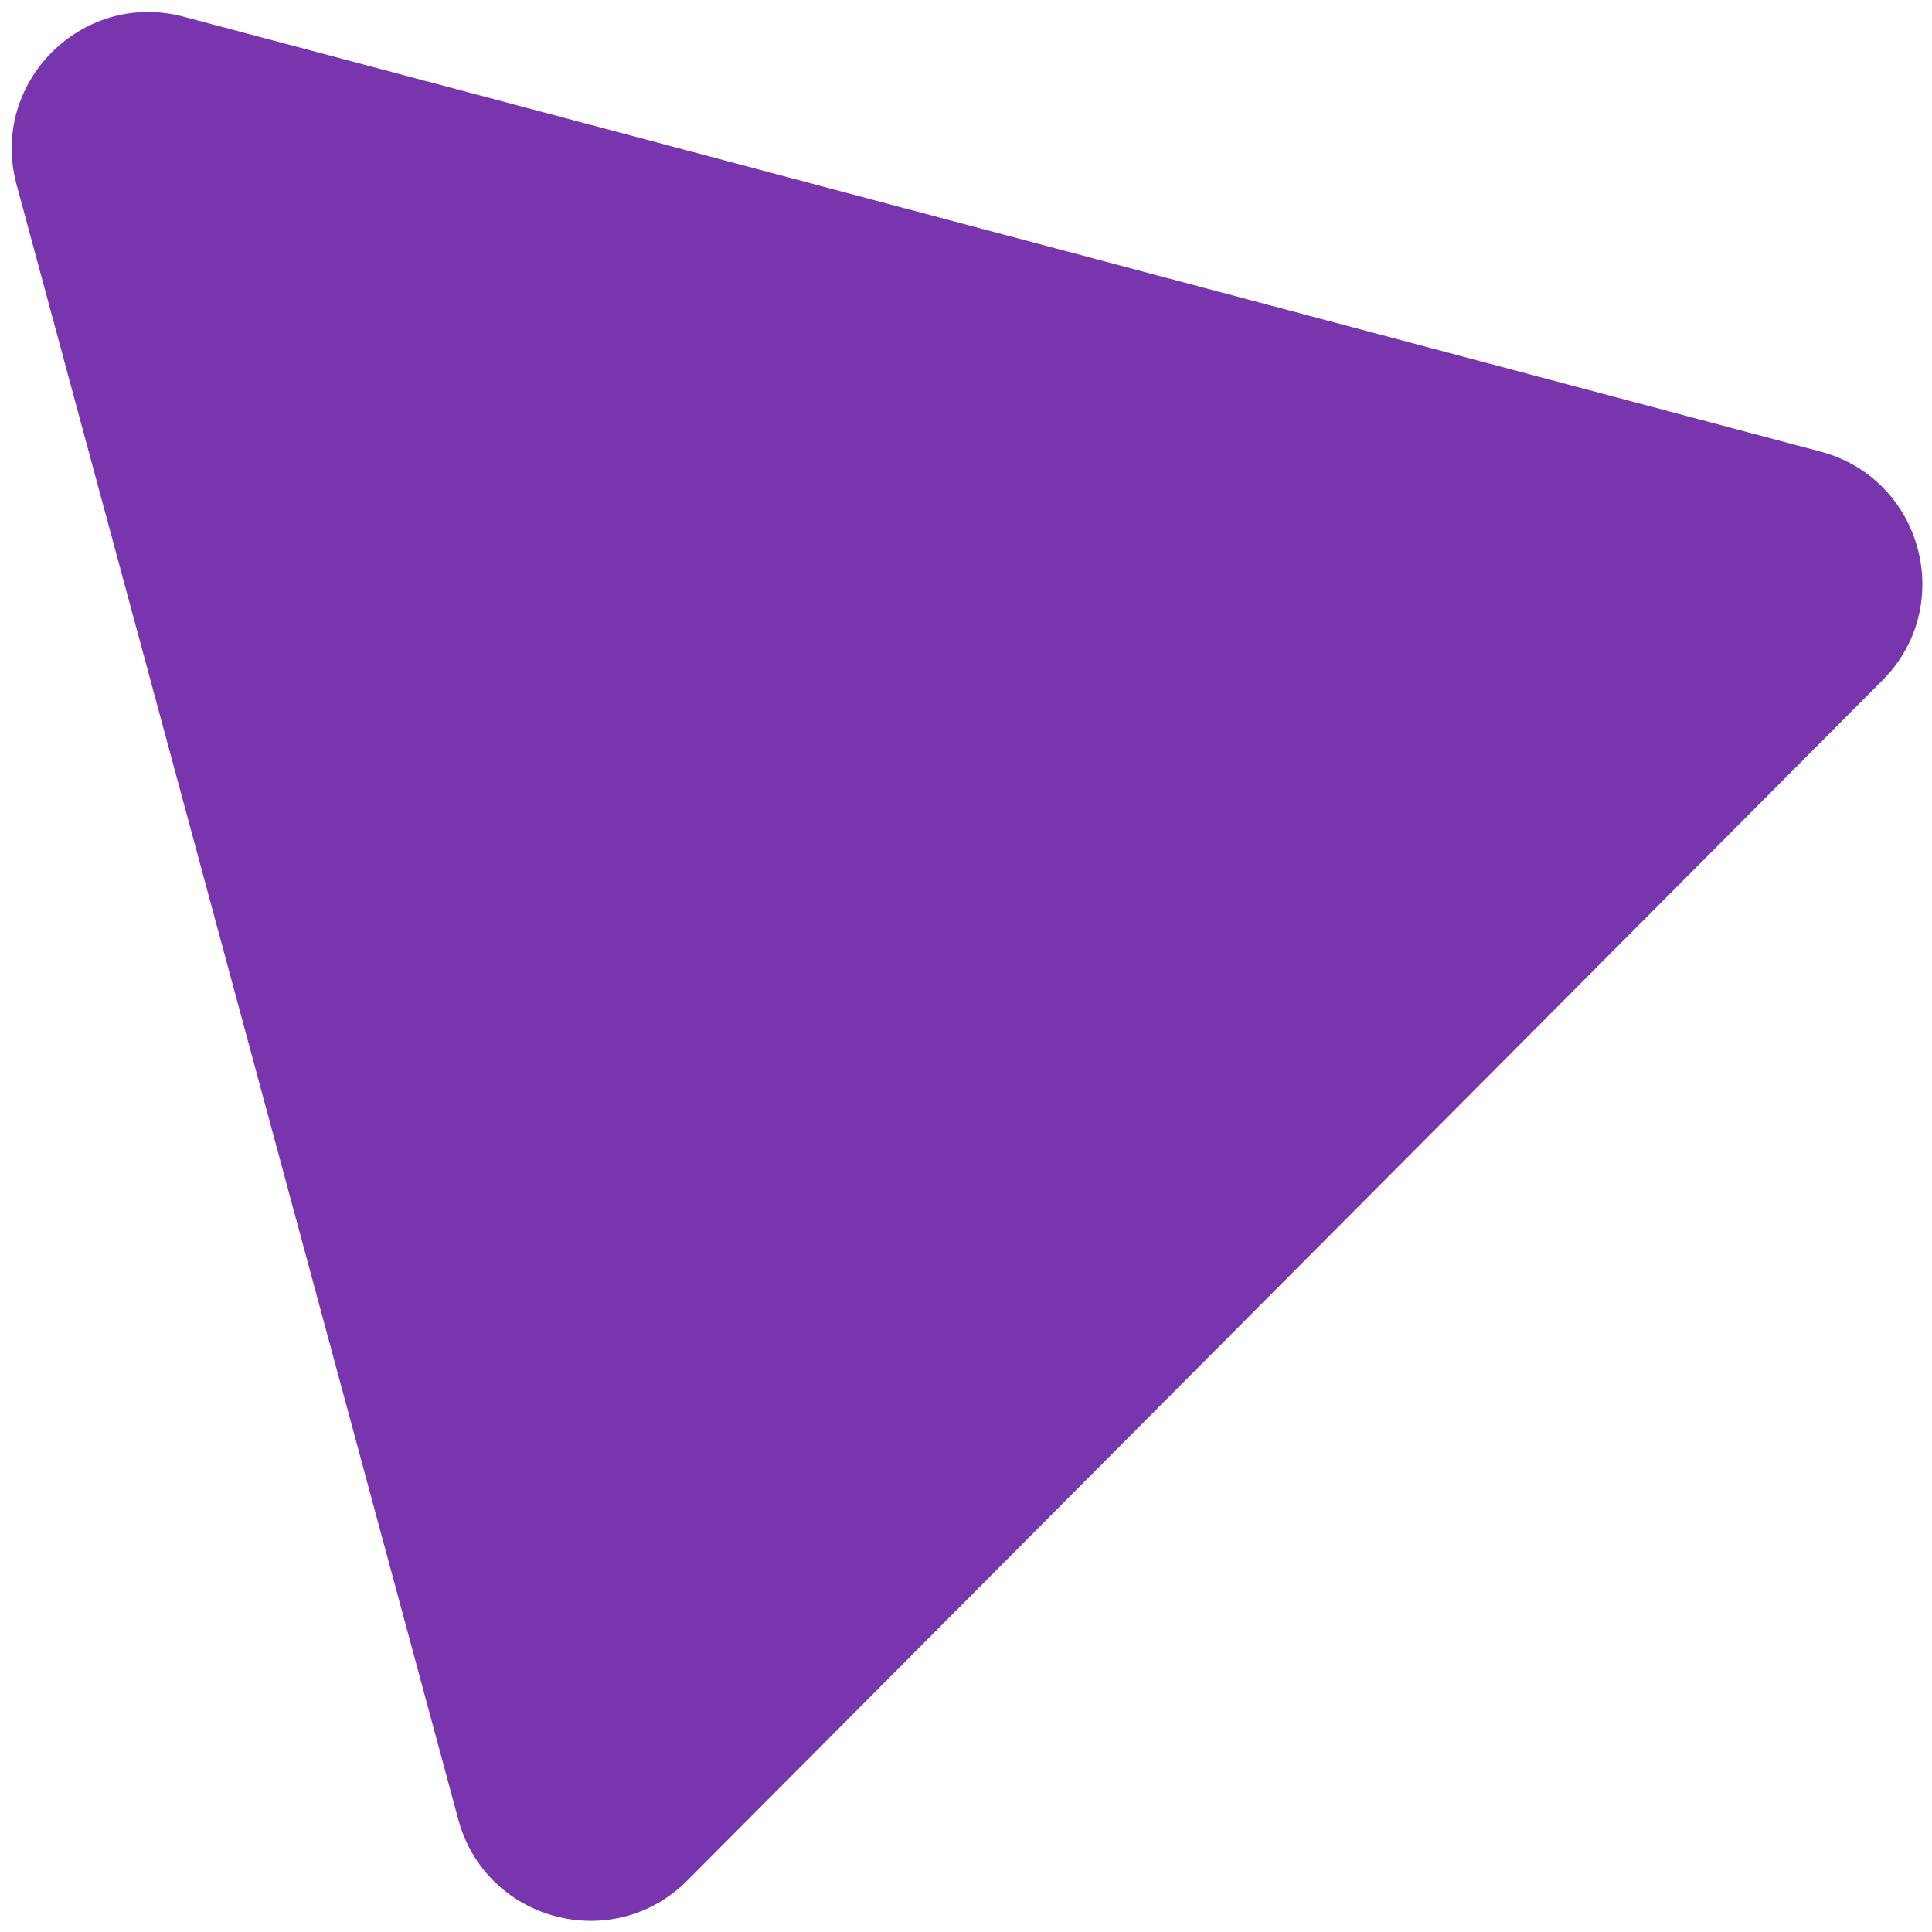
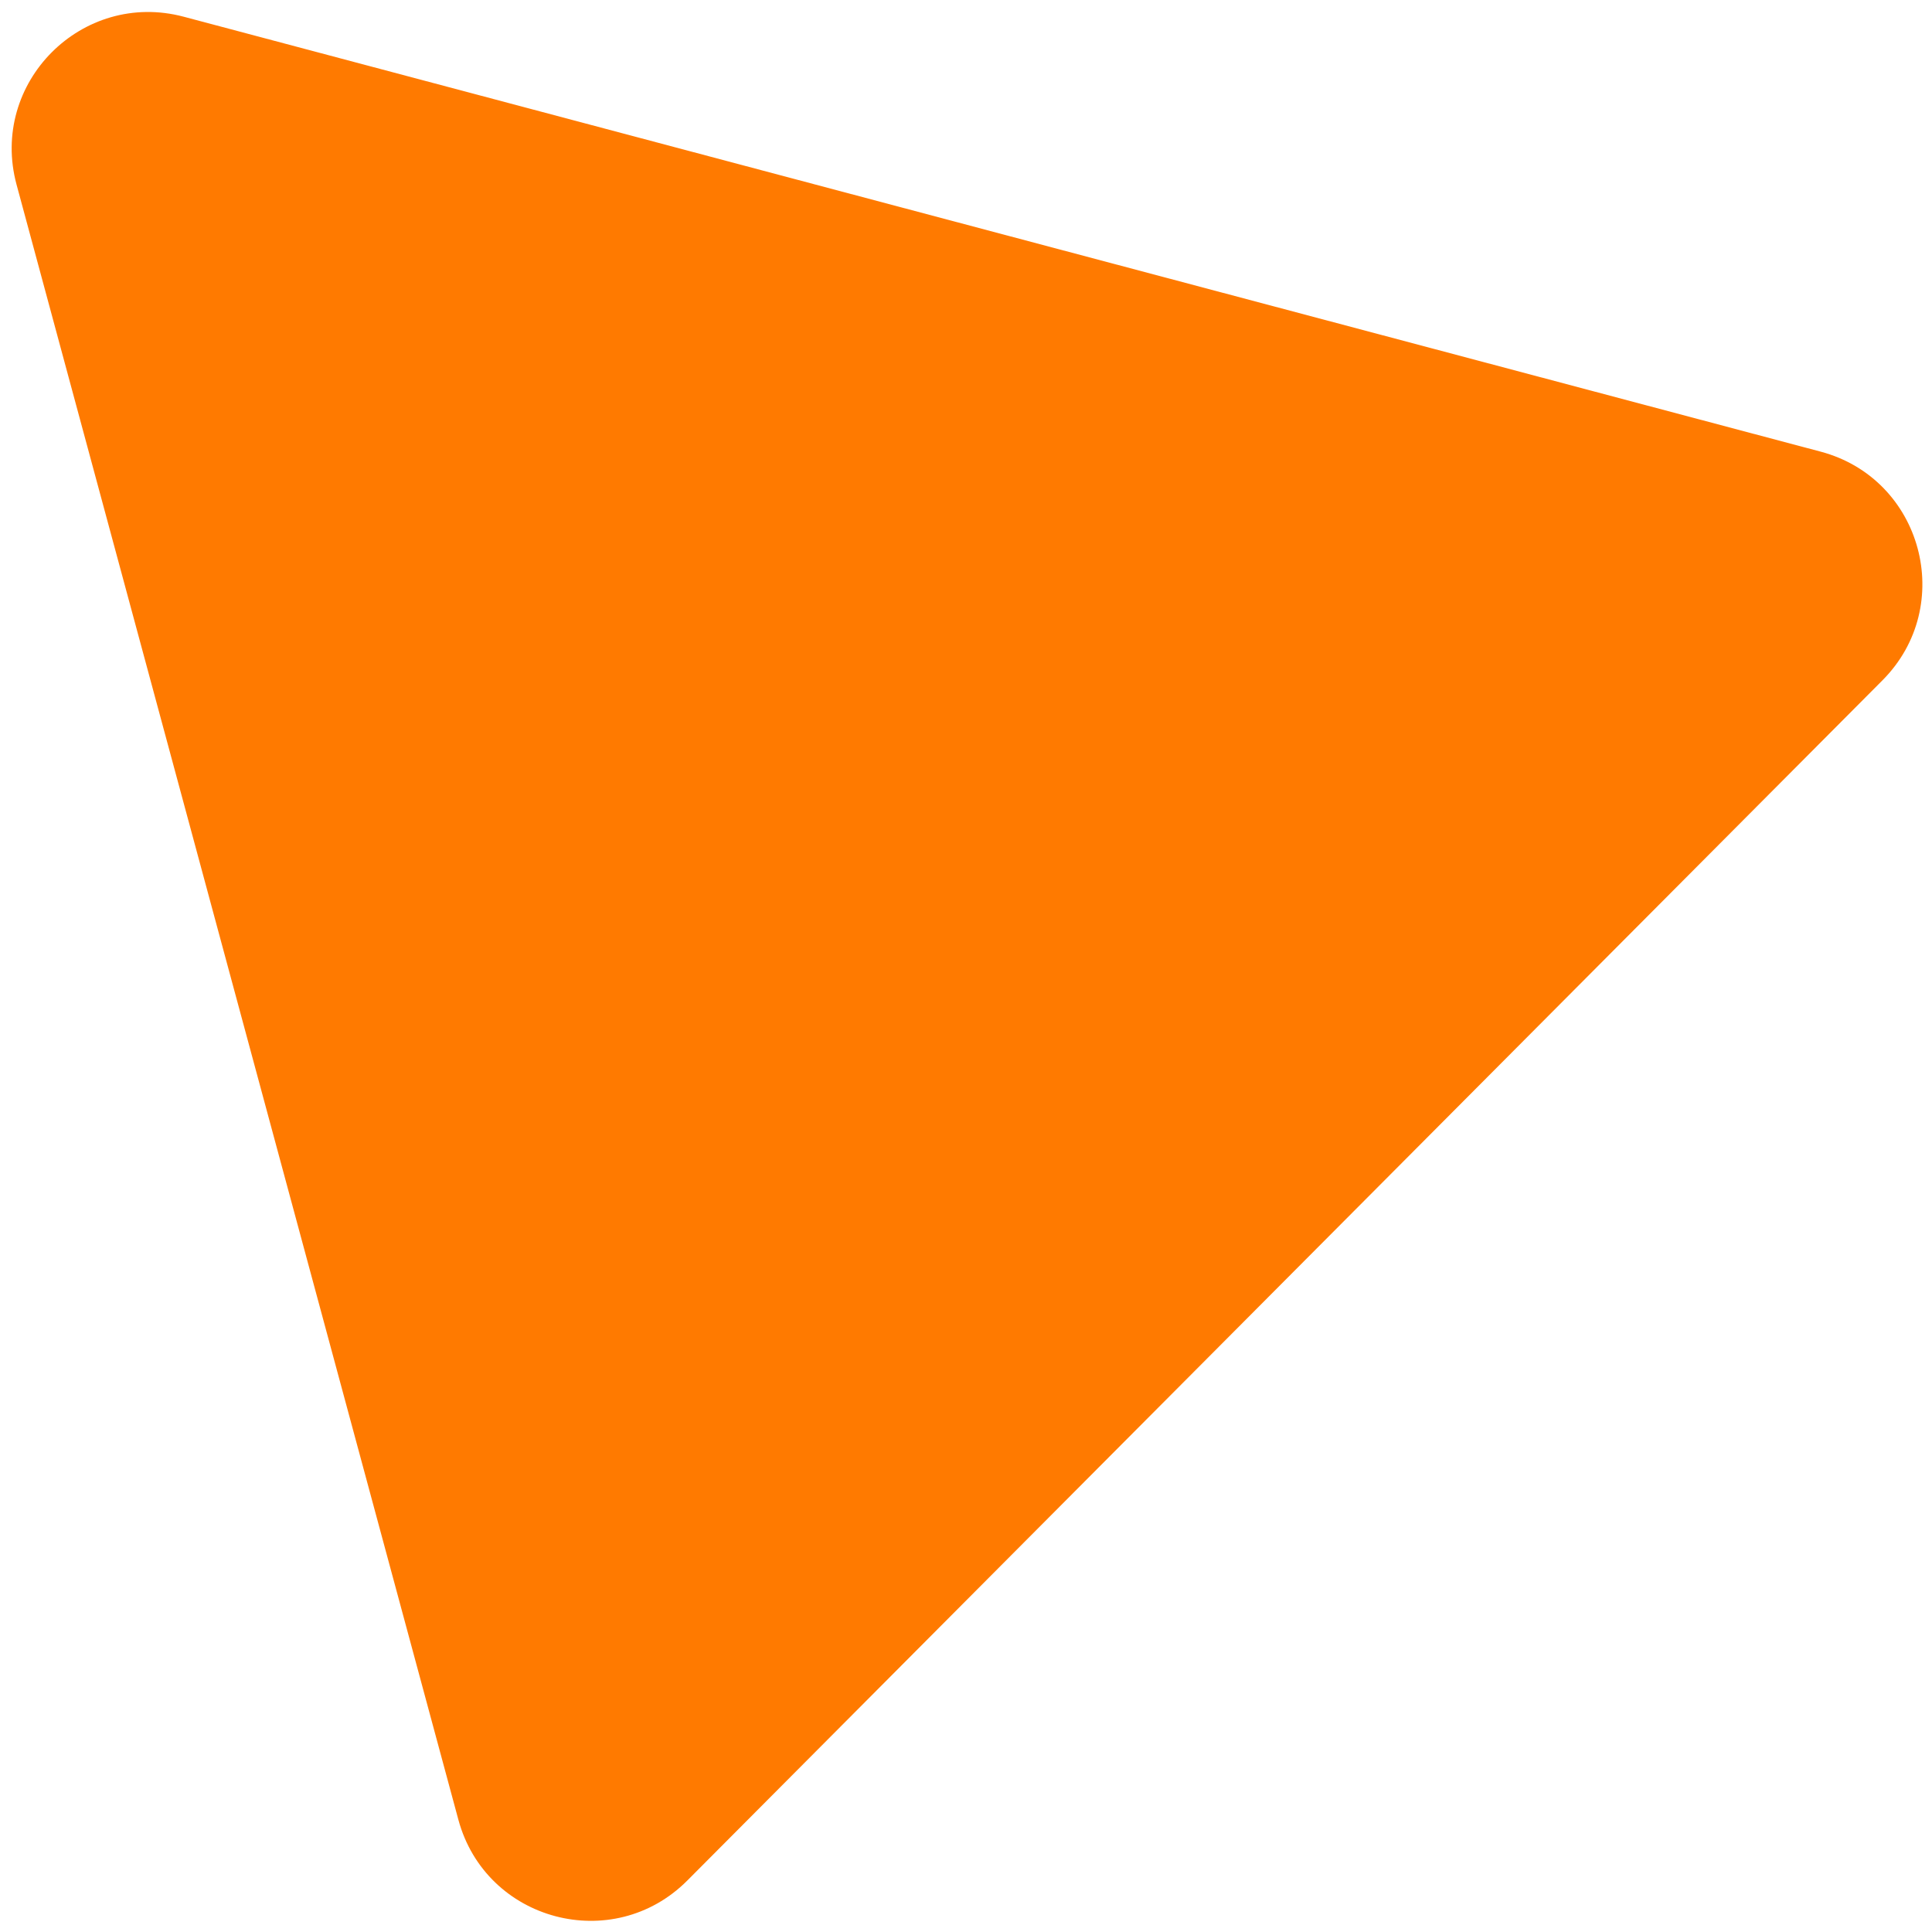
<svg xmlns="http://www.w3.org/2000/svg" width="113" height="113" viewBox="0 0 113 113" fill="none">
-   <path d="M0.968 10.796C-0.638 4.851 4.794 -0.604 10.746 0.978L106.487 26.416C112.439 27.997 114.447 35.429 110.101 39.793L40.201 109.988C35.855 114.351 28.415 112.375 26.809 106.43L0.968 10.796Z" fill="#7935AD" />
+   <path d="M0.968 10.796C-0.638 4.851 4.794 -0.604 10.746 0.978L106.487 26.416C112.439 27.997 114.447 35.429 110.101 39.793L40.201 109.988C35.855 114.351 28.415 112.375 26.809 106.43L0.968 10.796Z" fill="#FF7A00" />
</svg>
